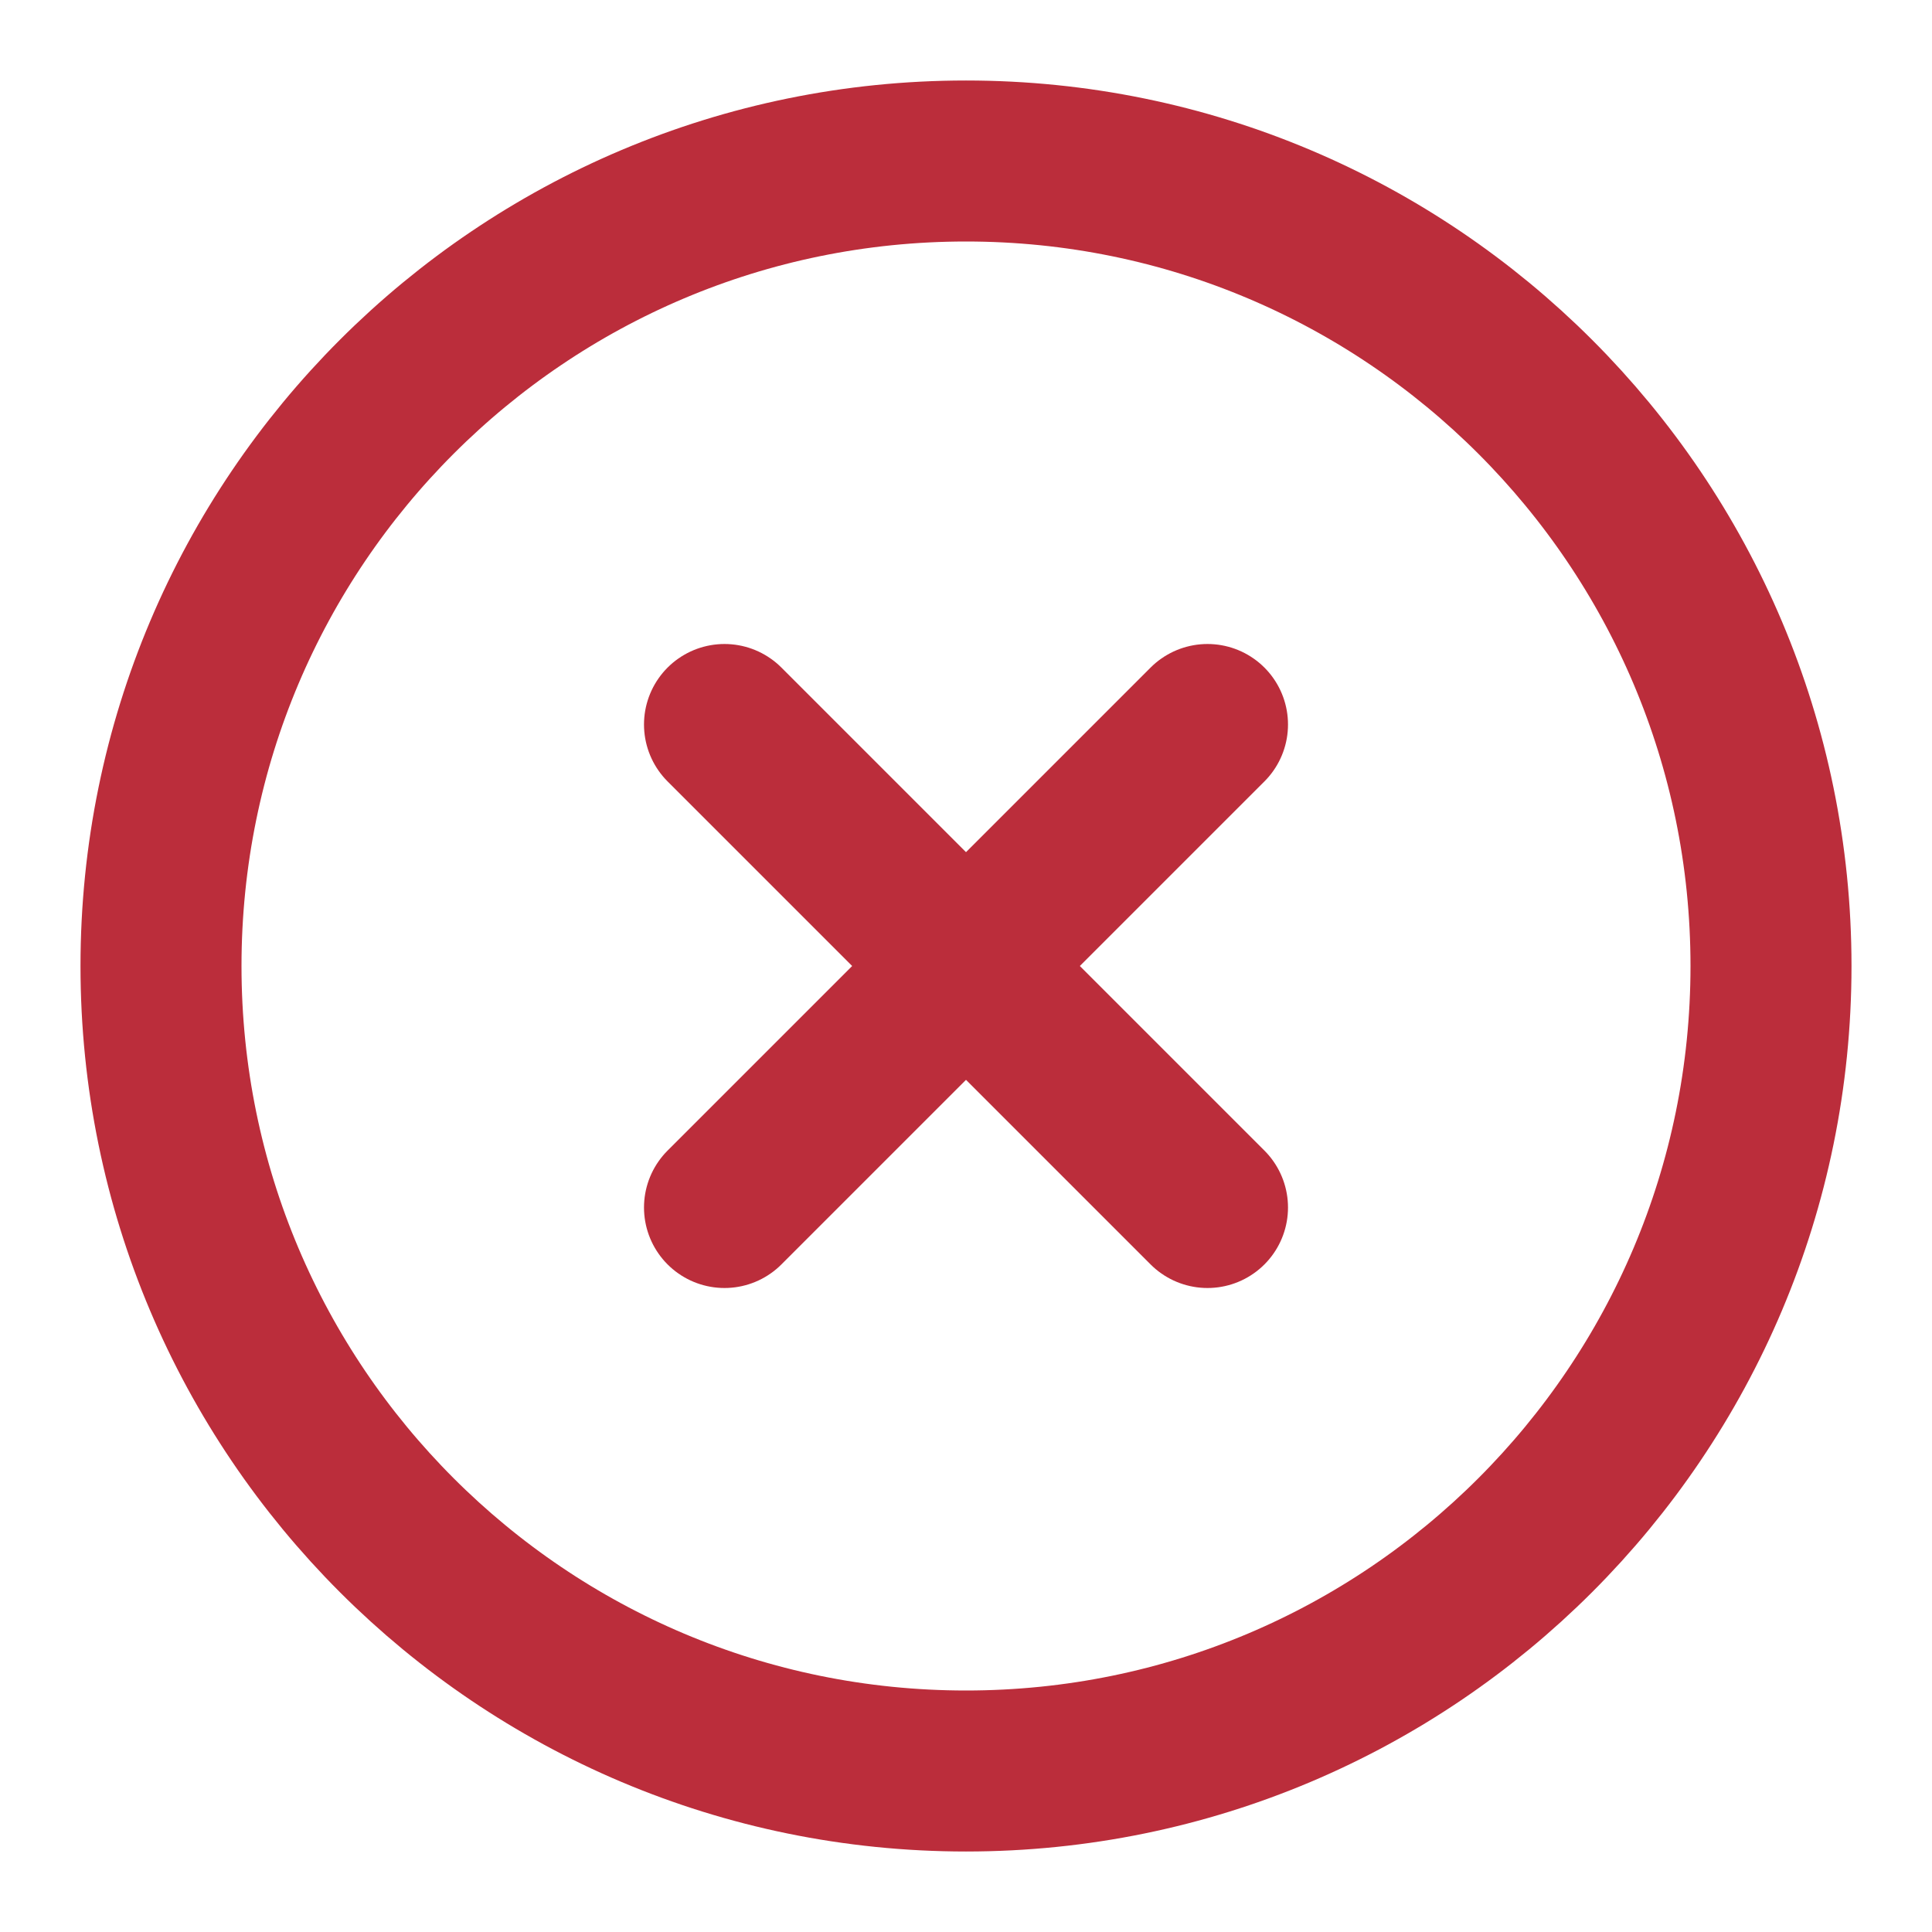
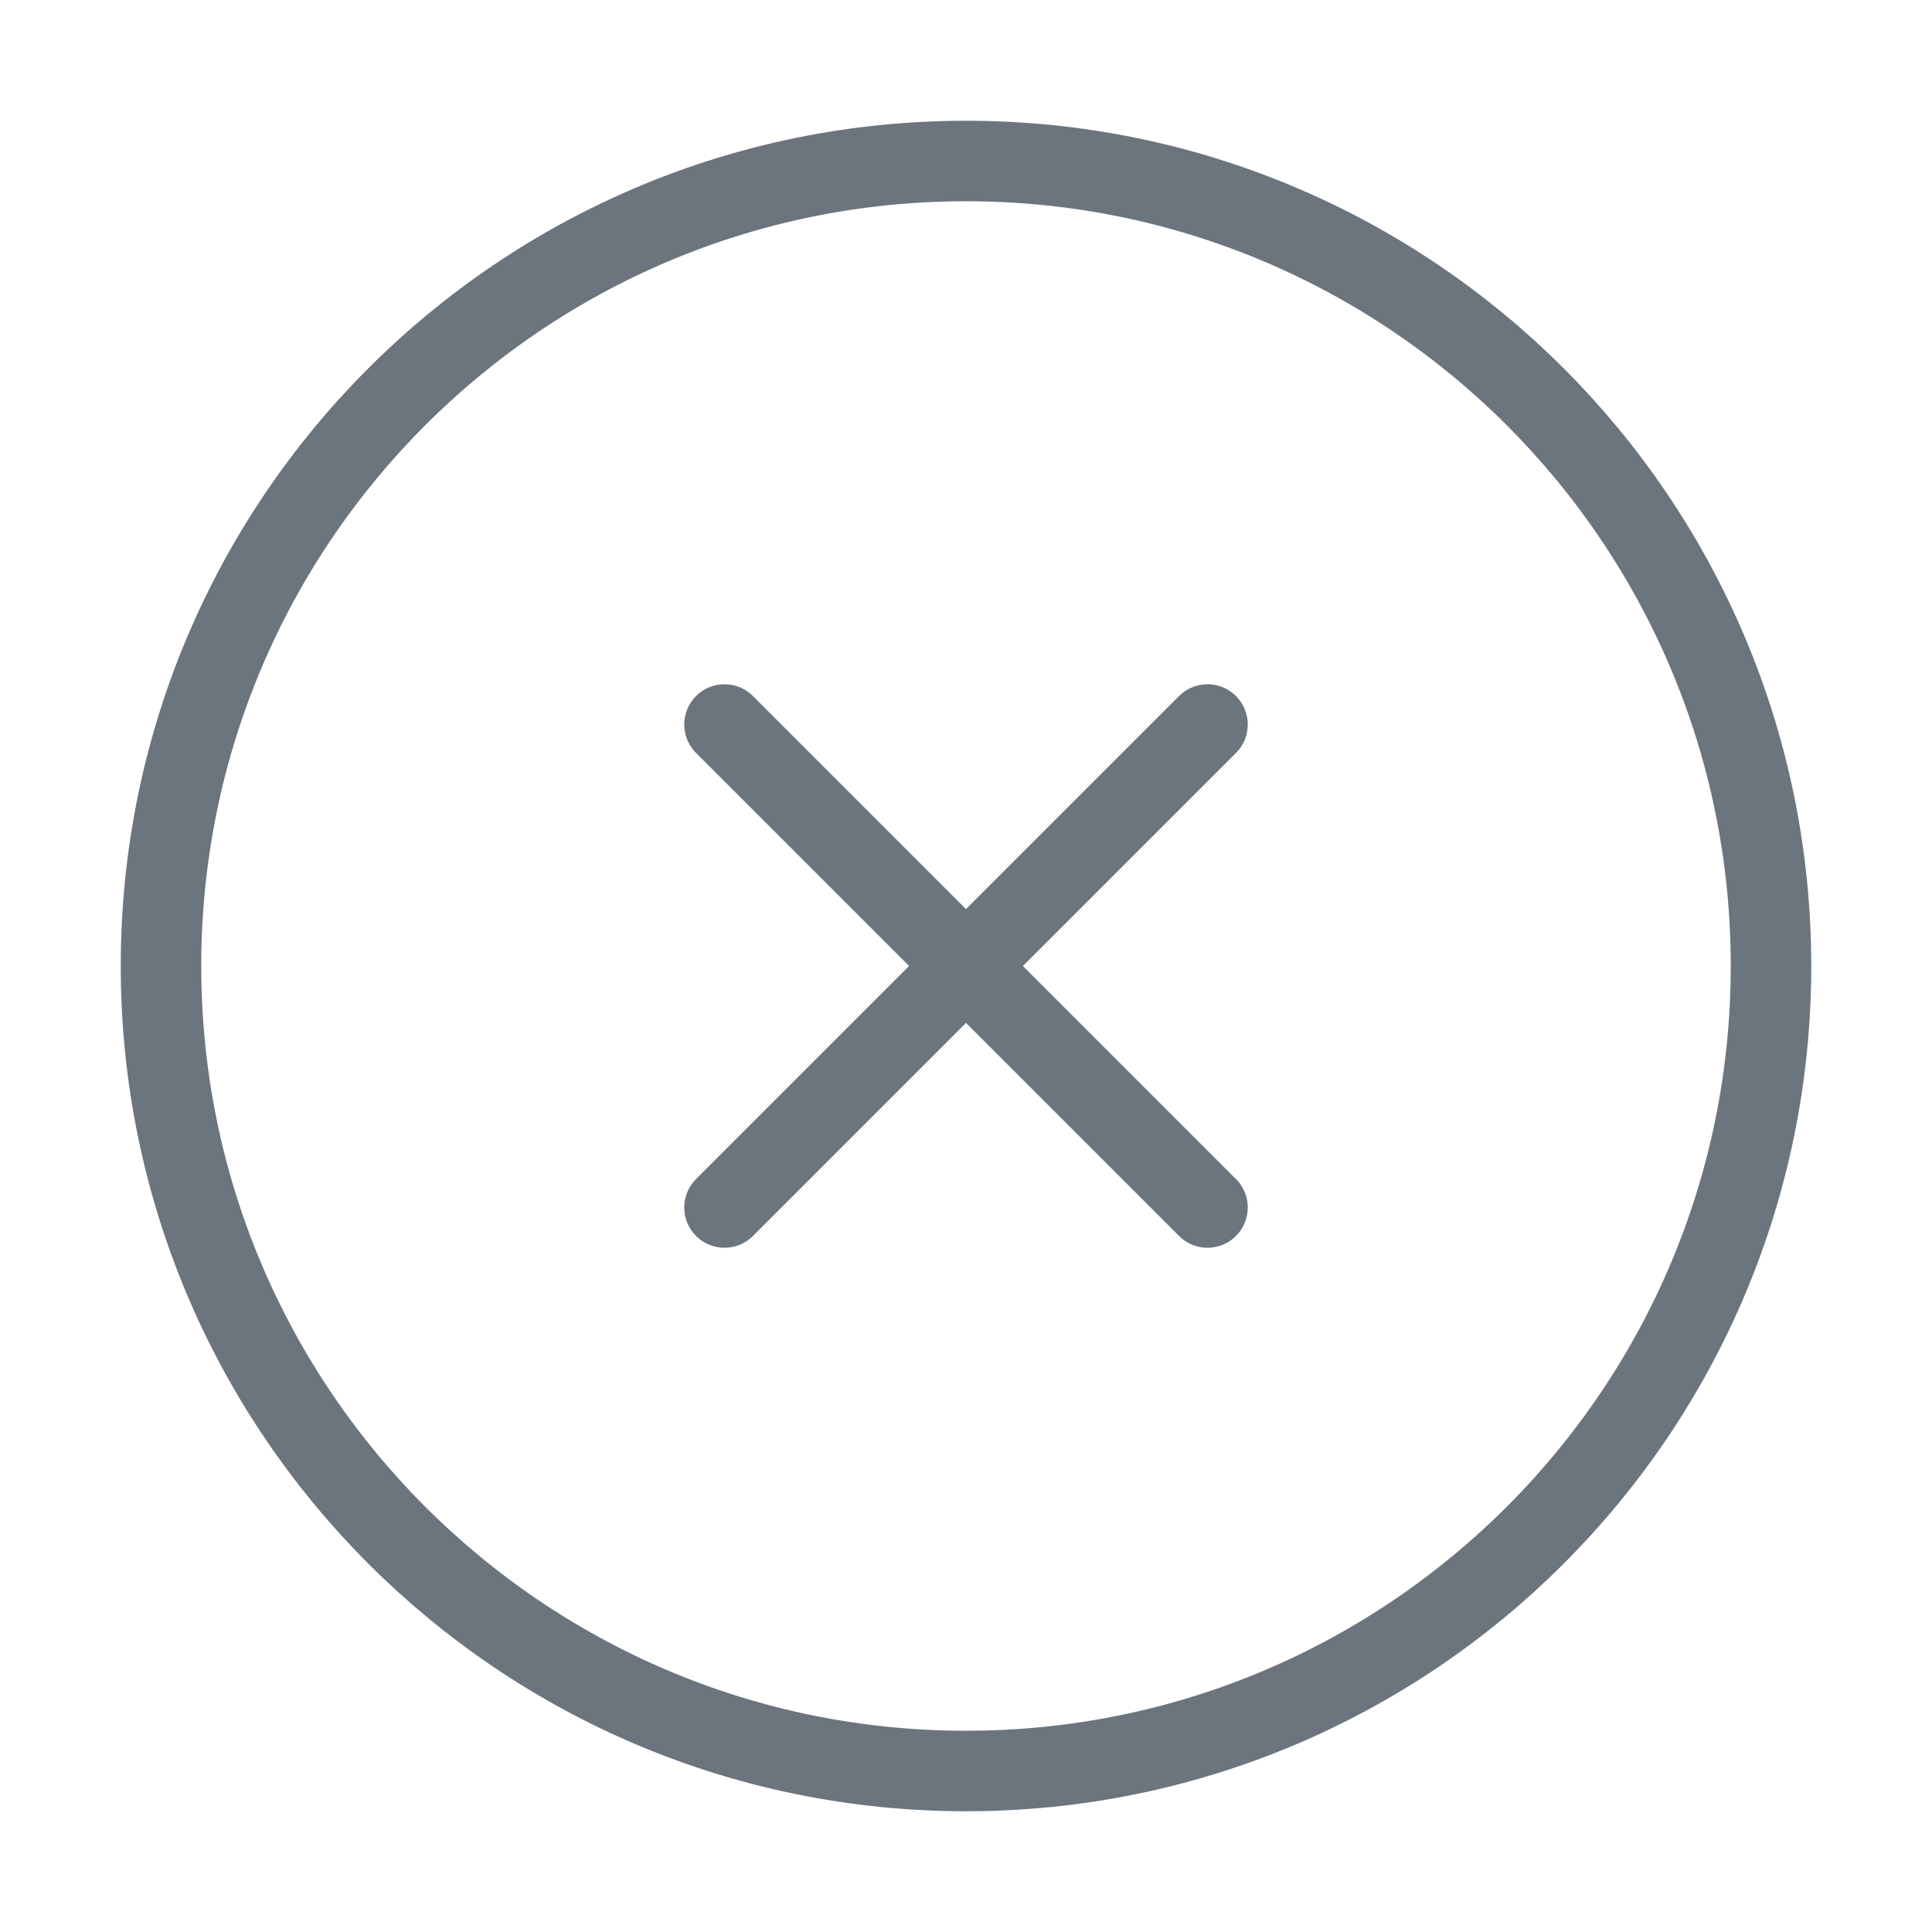
- <svg xmlns="http://www.w3.org/2000/svg" width="24" height="24" viewBox="0 0 24 24" fill="none" stroke="#BB2D3B" stroke-width="2" stroke-linecap="round" stroke-linejoin="round" class="feather feather-x-circle">
+ <svg xmlns="http://www.w3.org/2000/svg" width="24" height="24" viewBox="0 0 24 24" fill="none" stroke="#6C757D" stroke-width="1" stroke-linecap="round" stroke-linejoin="round" class="feather feather-x-circle">
  <circle cx="12" cy="12" r="10" />
  <line x1="15" y1="9" x2="9" y2="15" />
  <line x1="9" y1="9" x2="15" y2="15" />
</svg>
